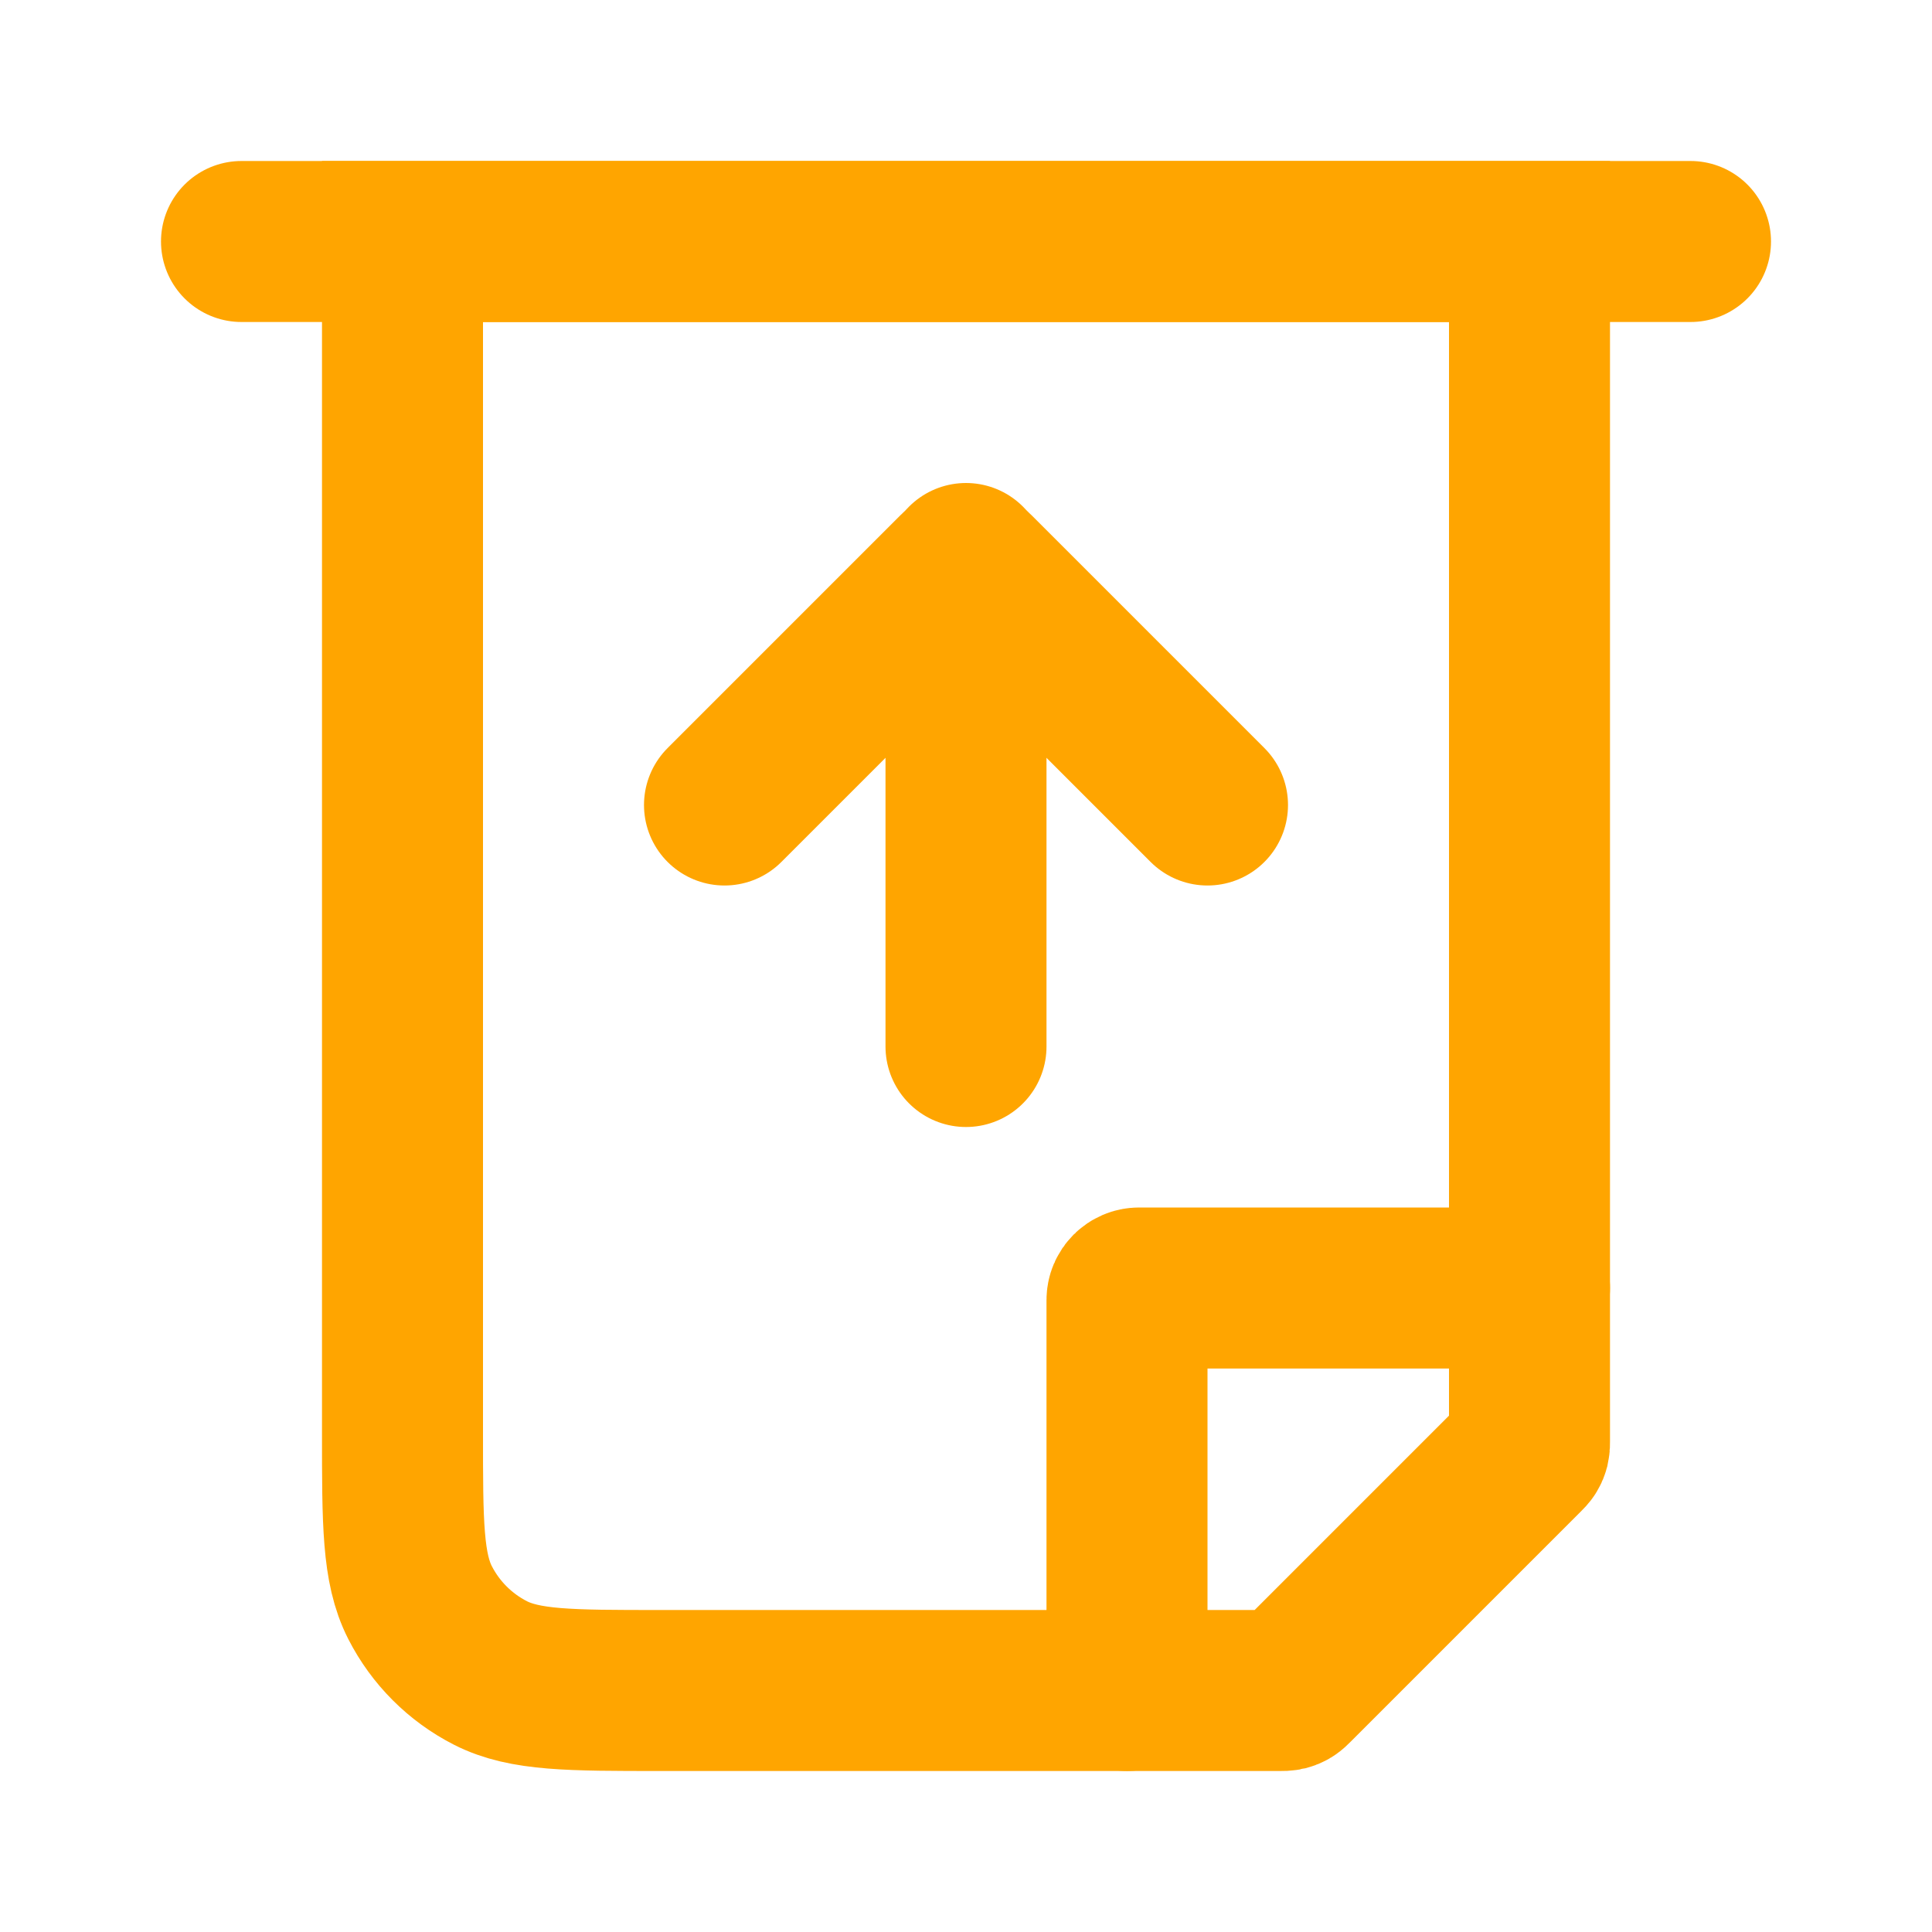
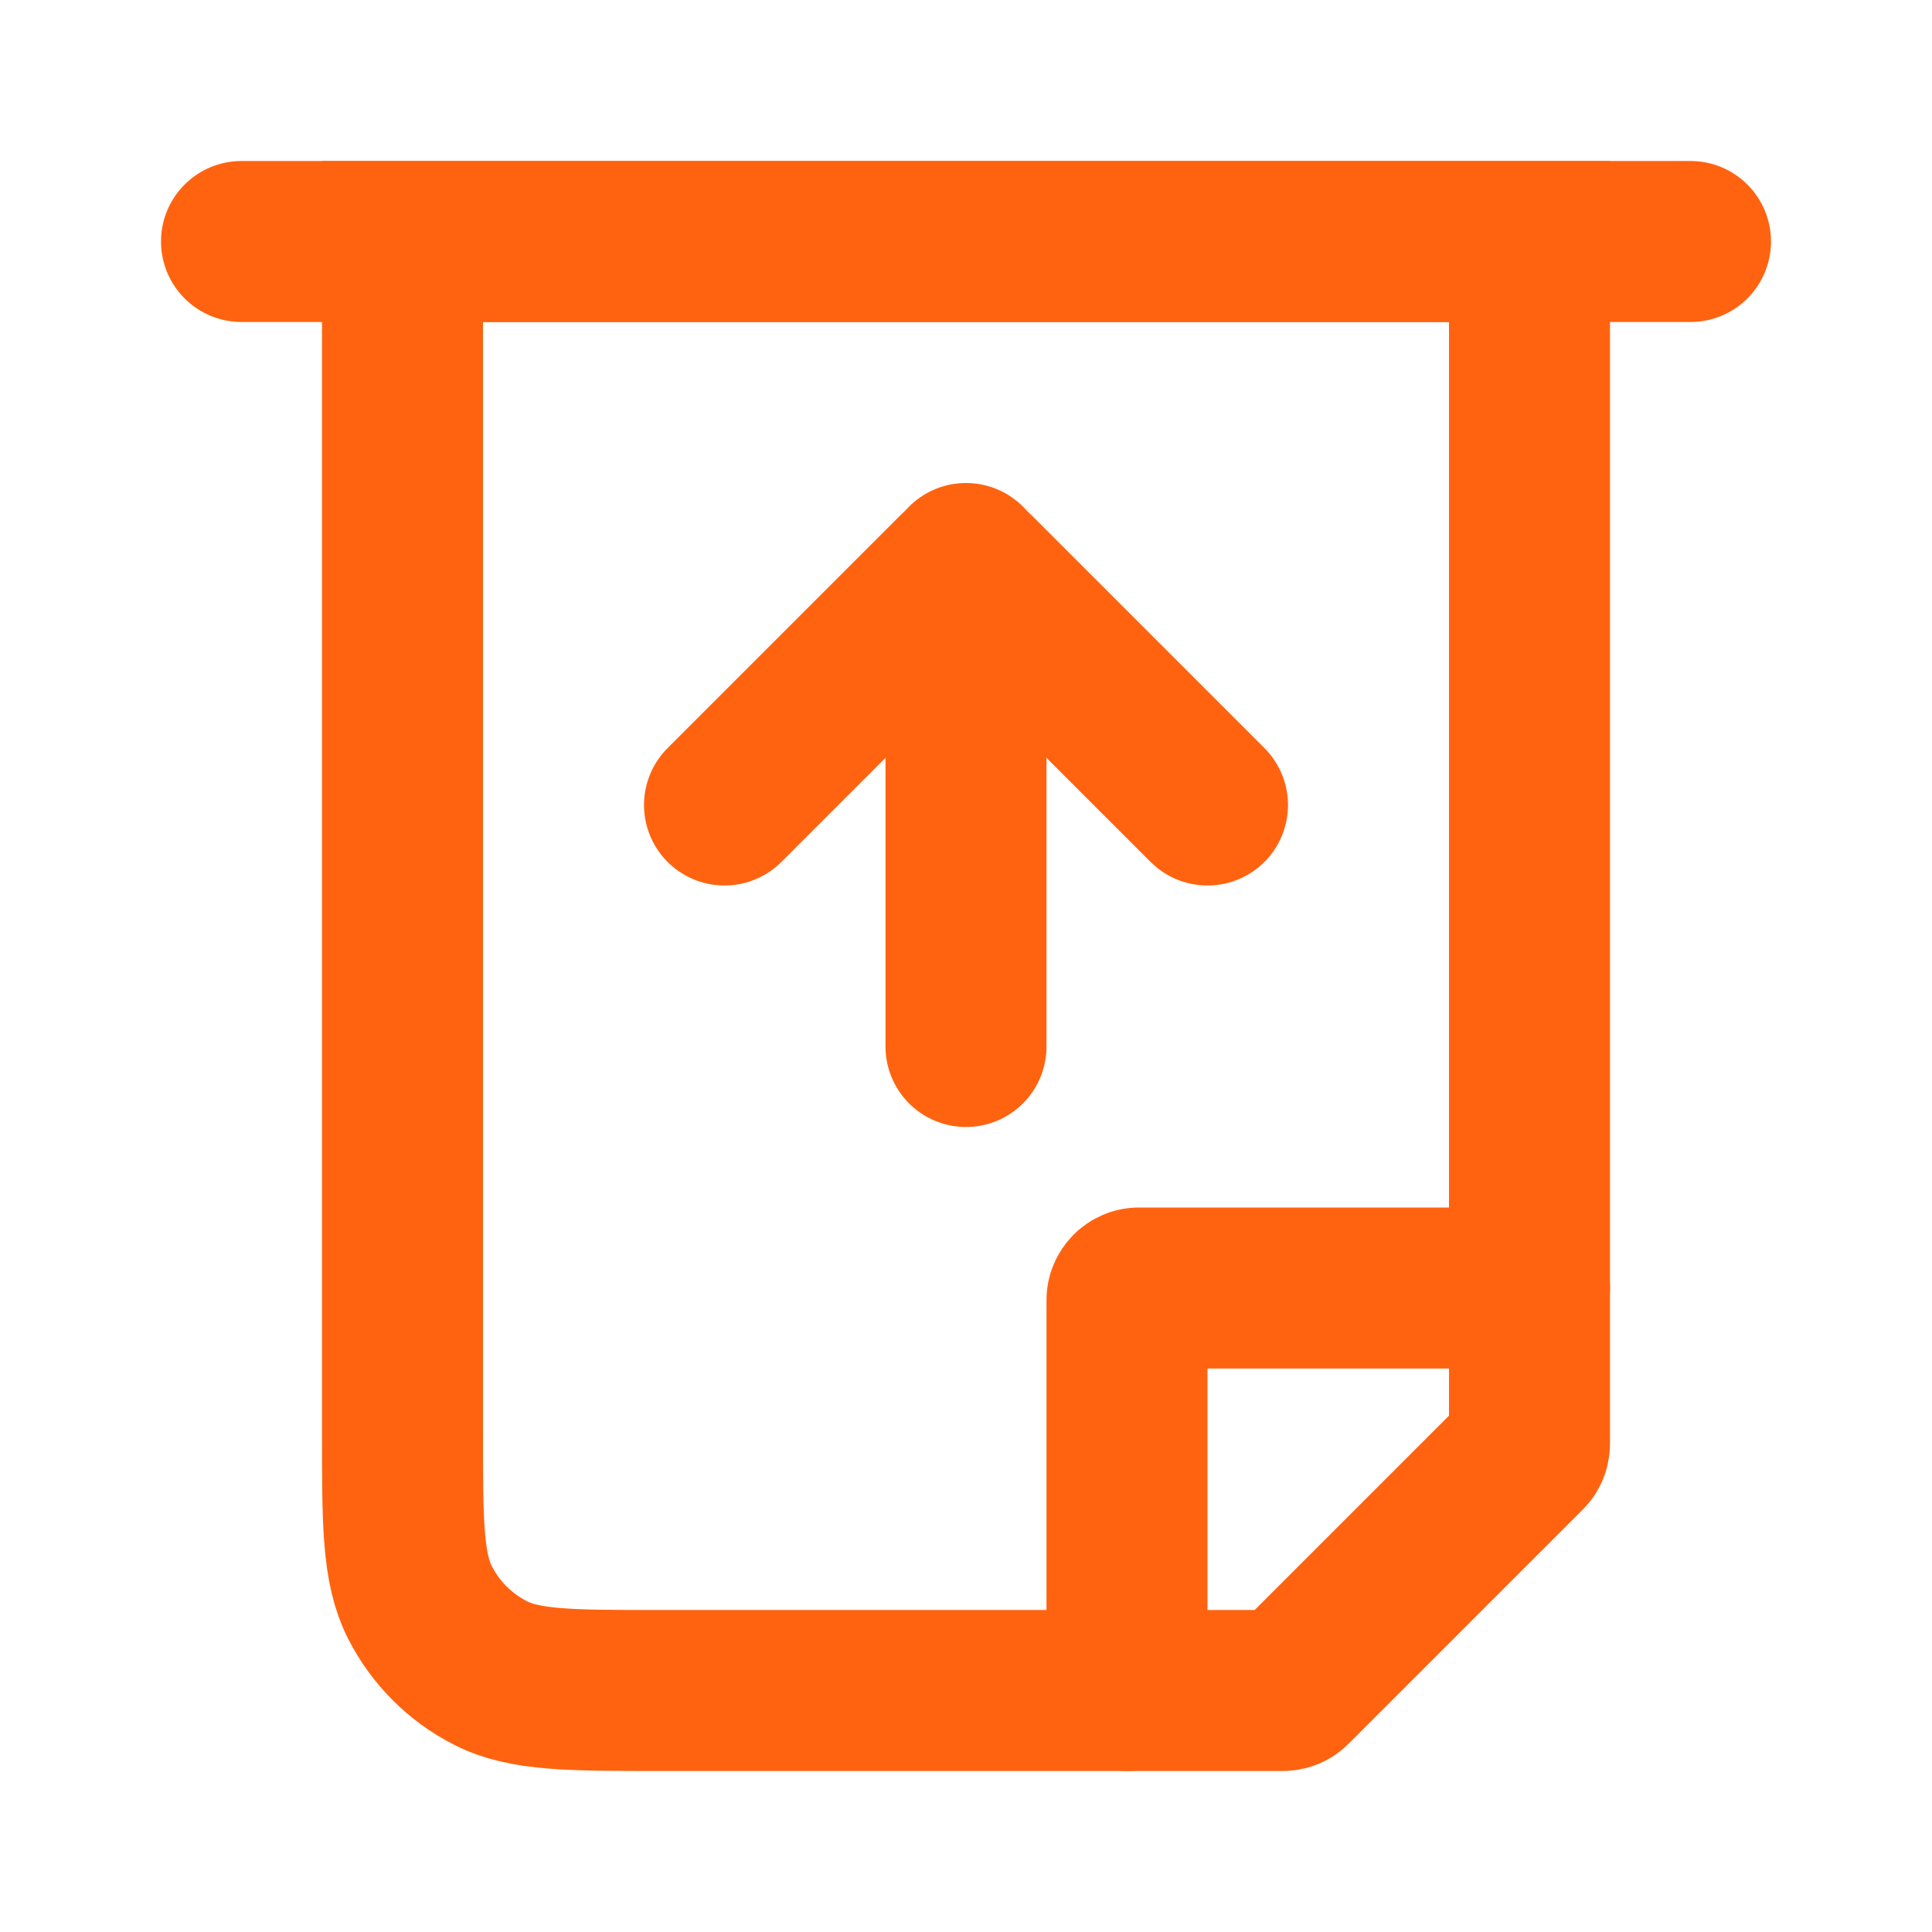
<svg xmlns="http://www.w3.org/2000/svg" width="35px" height="35px" viewBox="0 0 24 24" fill="none">
  <g id="SVGRepo_bgCarrier" stroke-width="0" />
  <g id="SVGRepo_tracerCarrier" stroke-linecap="round" stroke-linejoin="round" />
  <g id="SVGRepo_iconCarrier">
-     <path d="M3 3H21" stroke="#FFA500" stroke-width="2" stroke-linecap="round" />
-     <path d="M5 3H19V17.901C19 17.937 19 17.956 18.996 17.973C18.992 17.988 18.986 18.003 18.978 18.016C18.969 18.031 18.956 18.044 18.93 18.07L16.07 20.93C16.044 20.956 16.031 20.969 16.016 20.978C16.003 20.986 15.988 20.992 15.973 20.996C15.956 21 15.937 21 15.901 21H8.2C7.08 21 6.52 21 6.092 20.782C5.716 20.59 5.41 20.284 5.218 19.908C5 19.48 5 18.92 5 17.8V3Z" stroke="#FFA500" stroke-width="2" stroke-linecap="round" />
-     <path d="M14 21V16.15C14 16.067 14.067 16 14.15 16H19" stroke="#FFA500" stroke-width="2" stroke-linecap="round" />
-     <path d="M12 13V7" stroke="#FFA500" stroke-width="2" stroke-linecap="round" />
-     <path d="M9 10L11.894 7.106C11.953 7.047 12.047 7.047 12.106 7.106L15 10" stroke="#FFA500" stroke-width="2" stroke-linecap="round" />
+     <path d="M3 3H21" stroke="#FF6310" stroke-width="2" stroke-linecap="round" />
+     <path d="M5 3H19V17.901C19 17.937 19 17.956 18.996 17.973C18.992 17.988 18.986 18.003 18.978 18.016C18.969 18.031 18.956 18.044 18.93 18.07L16.07 20.93C16.044 20.956 16.031 20.969 16.016 20.978C16.003 20.986 15.988 20.992 15.973 20.996C15.956 21 15.937 21 15.901 21H8.2C7.08 21 6.52 21 6.092 20.782C5.716 20.59 5.41 20.284 5.218 19.908C5 19.48 5 18.92 5 17.8V3Z" stroke="#FF6310" stroke-width="2" stroke-linecap="round" />
+     <path d="M14 21V16.15C14 16.067 14.067 16 14.15 16H19" stroke="#FF6310" stroke-width="2" stroke-linecap="round" />
+     <path d="M12 13V7" stroke="#FF6310" stroke-width="2" stroke-linecap="round" />
+     <path d="M9 10L11.894 7.106C11.953 7.047 12.047 7.047 12.106 7.106L15 10" stroke="#FF6310" stroke-width="2" stroke-linecap="round" />
  </g>
</svg>
